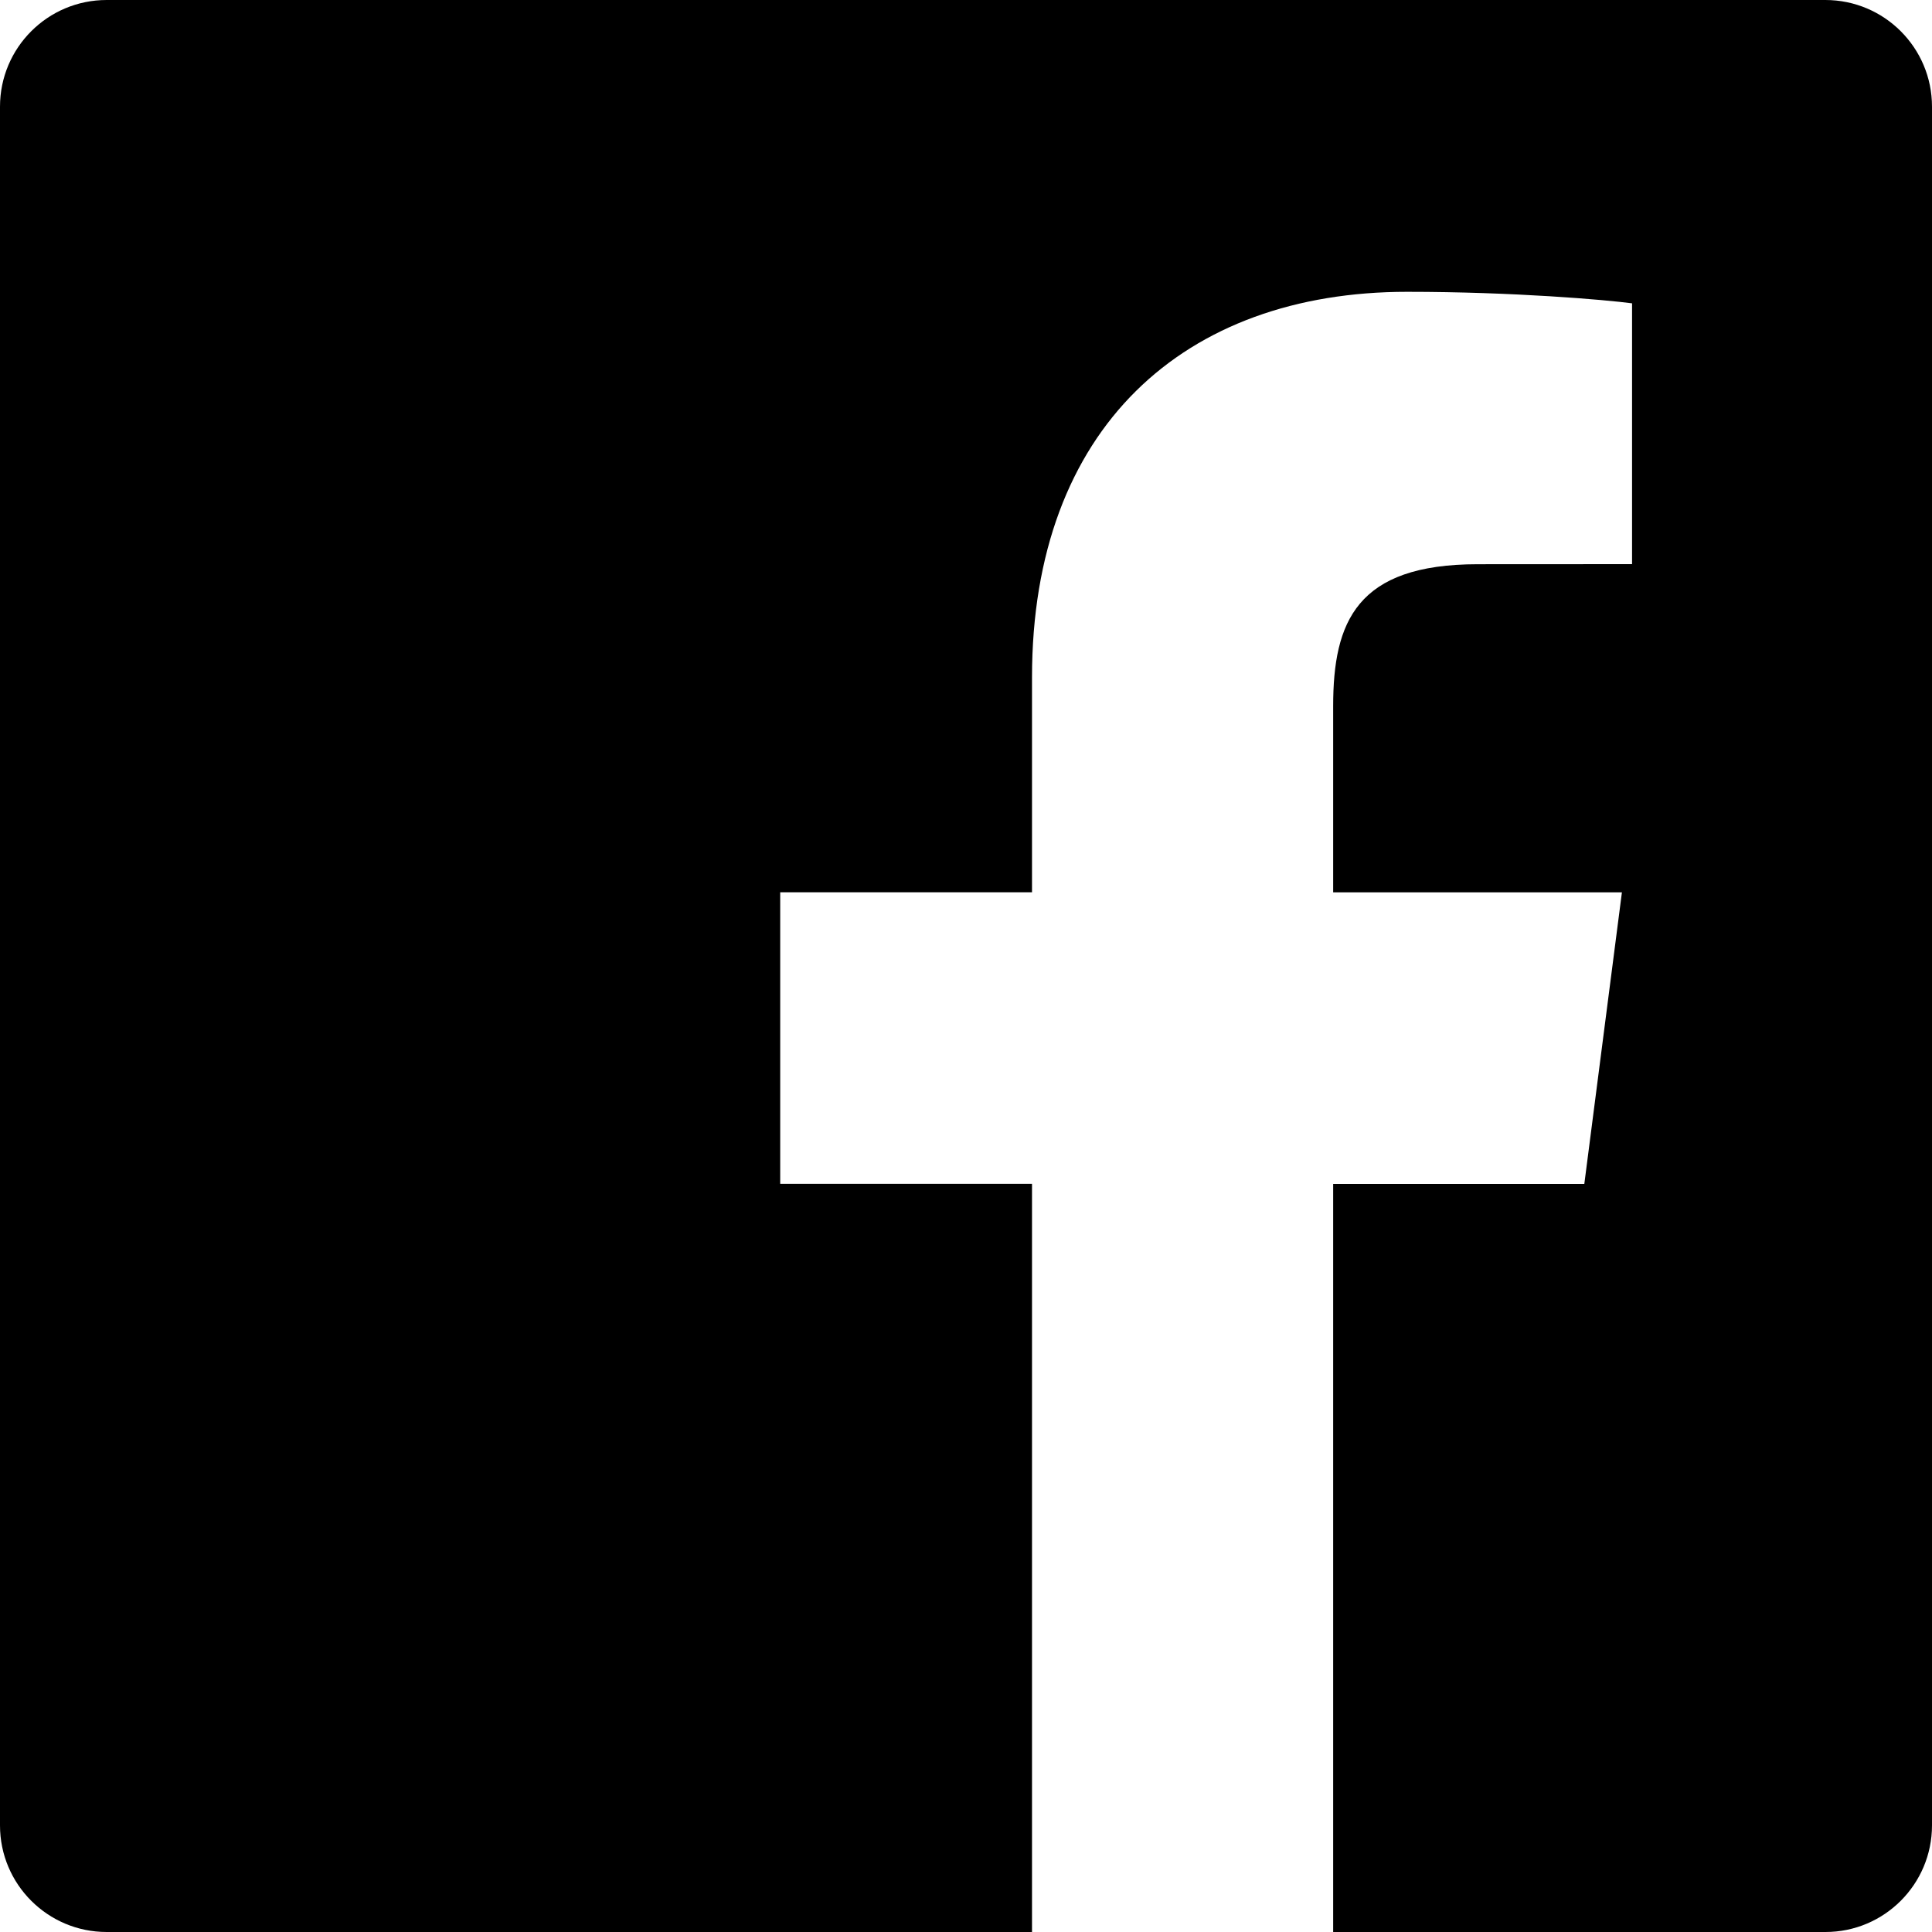
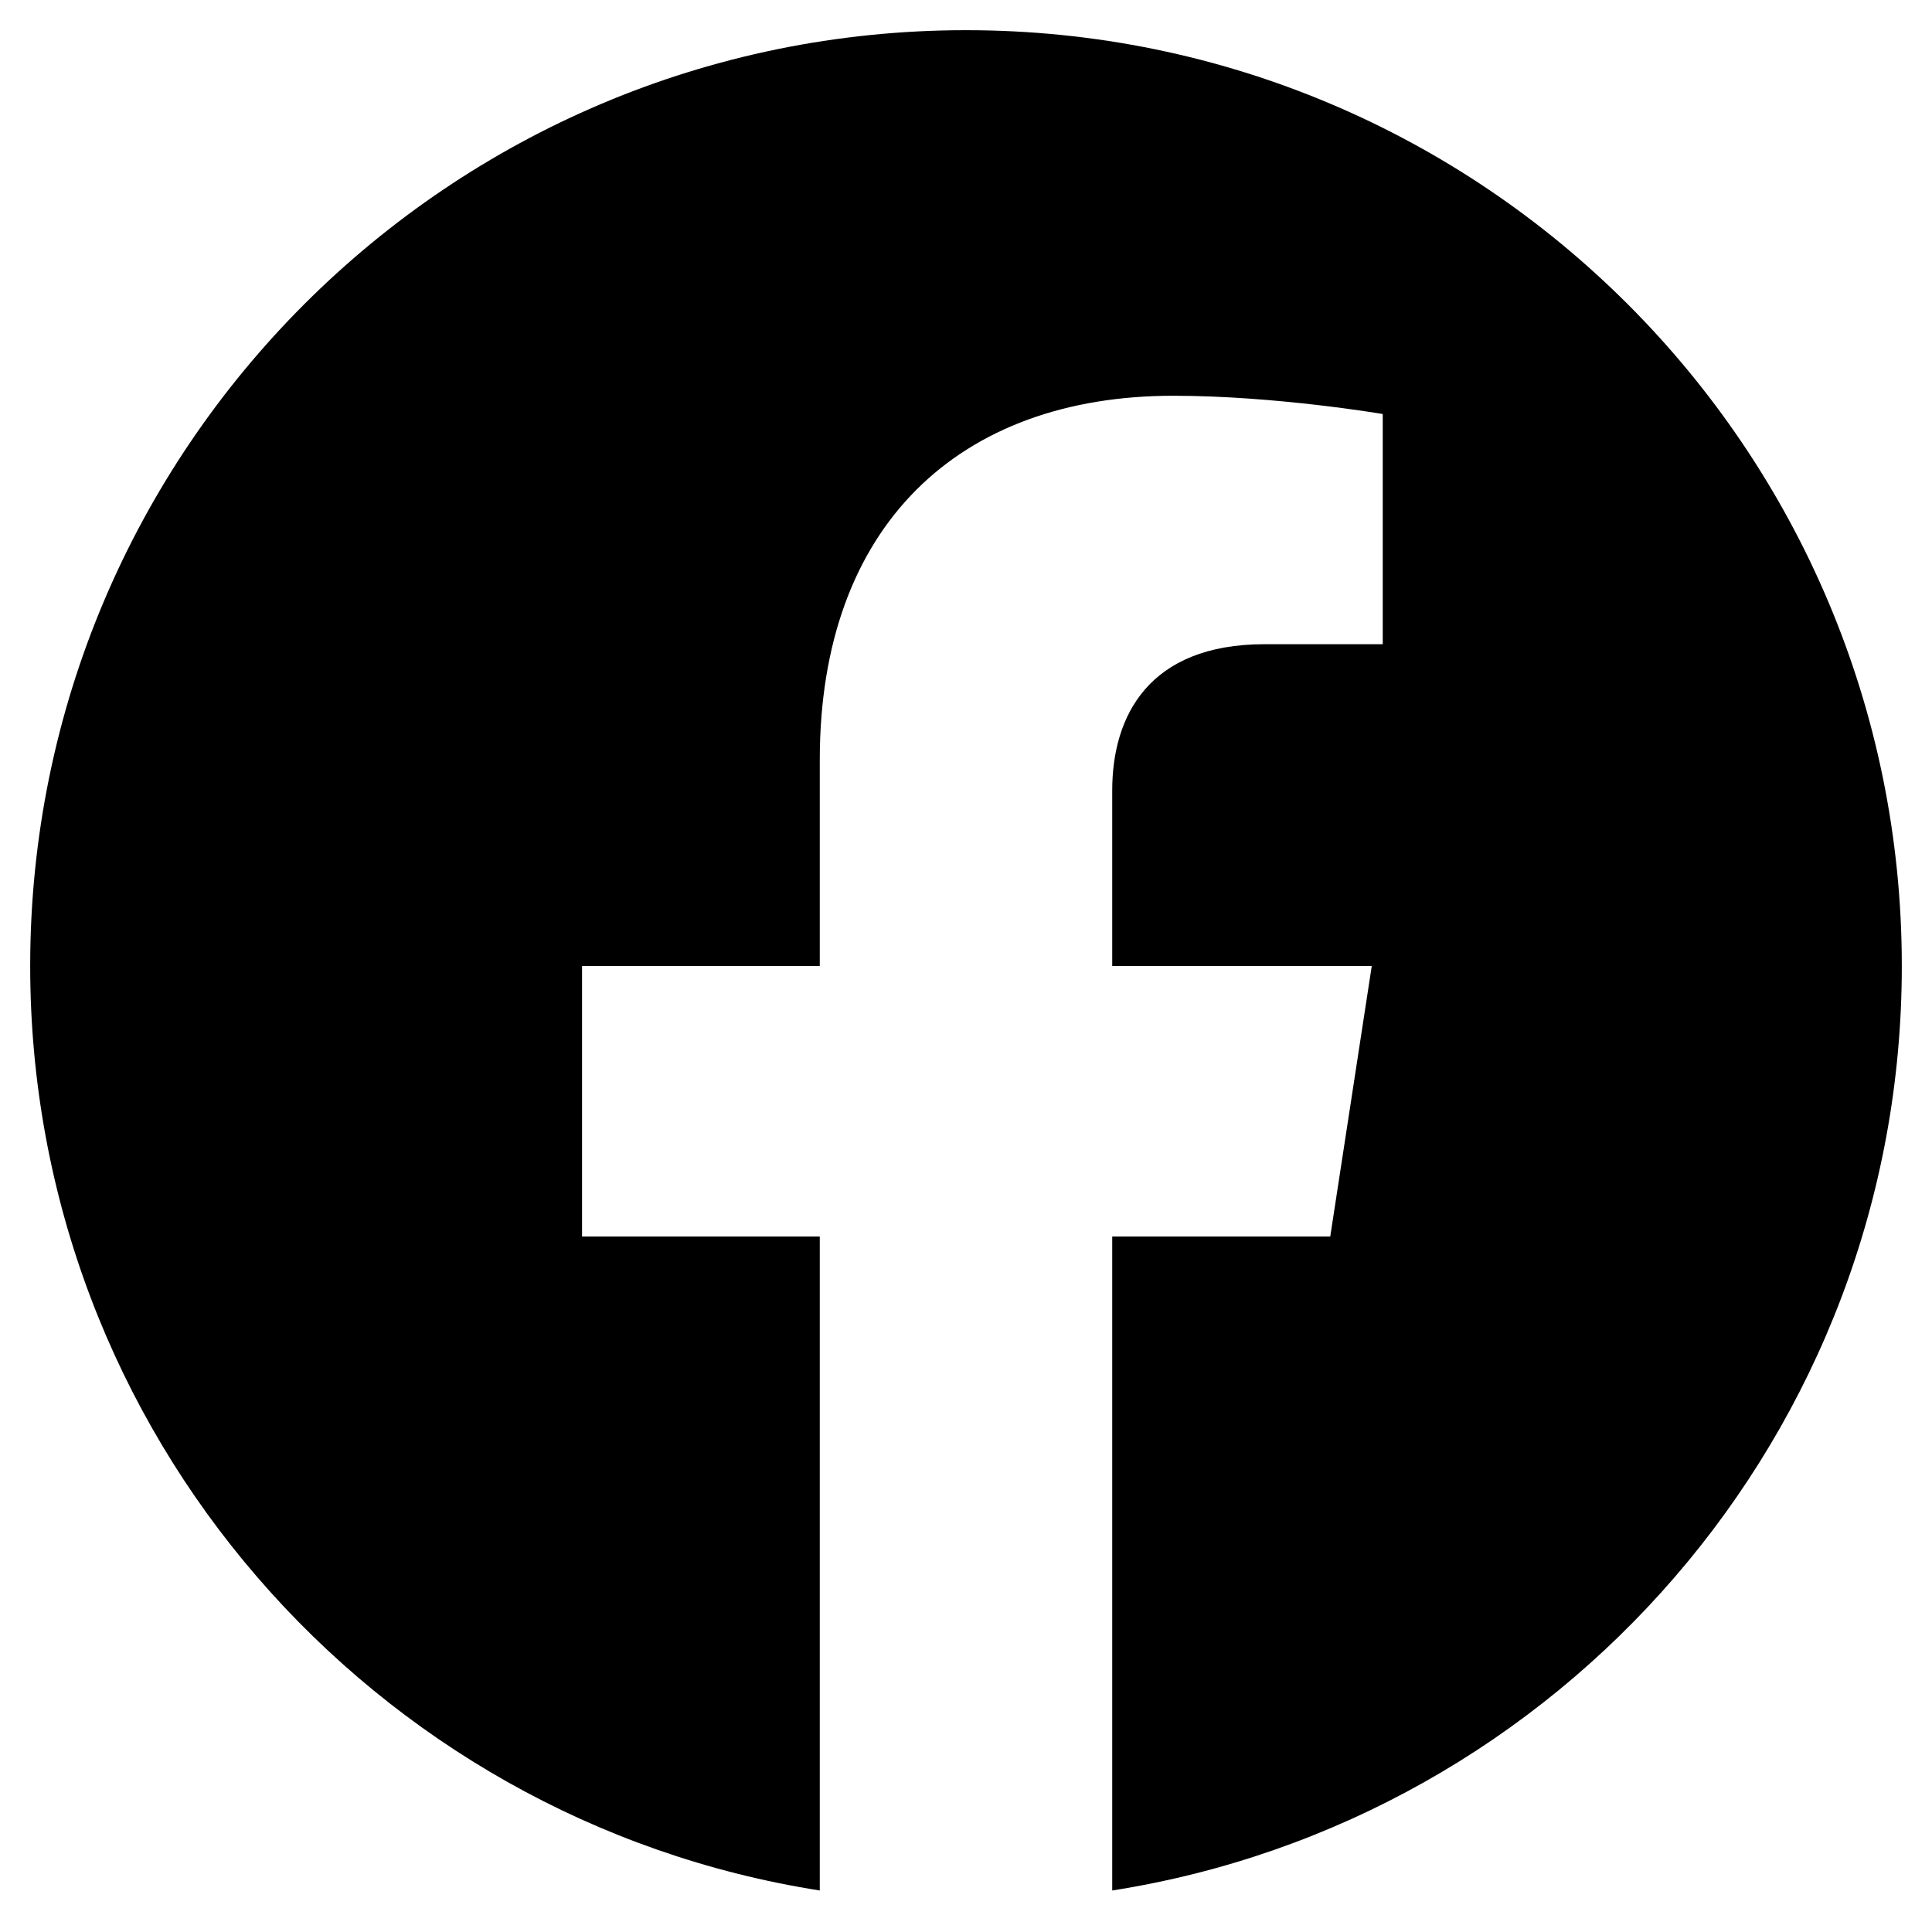
- <svg xmlns="http://www.w3.org/2000/svg" width="24" height="24" viewBox="0 0 24 24">
-   <path d="M22.675 0h-21.35c-.732 0-1.325.593-1.325 1.325v21.351c0 .731.593 1.324 1.325 1.324h11.495v-9.294h-3.128v-3.622h3.128v-2.671c0-3.1 1.893-4.788 4.659-4.788 1.325 0 2.463.099 2.795.143v3.24l-1.918.001c-1.504 0-1.795.715-1.795 1.763v2.313h3.587l-.467 3.622h-3.12v9.293h6.116c.73 0 1.323-.593 1.323-1.325v-21.35c0-.732-.593-1.325-1.325-1.325z" />
+ <svg xmlns="http://www.w3.org/2000/svg" aria-hidden="true" focusable="false" data-prefix="fab" data-icon="facebook" class="svg-inline--fa fa-facebook fa-w-16" role="img" viewBox="0 0 512 512">
+   <path fill="currentColor" d="M504 256C504 119 393 8 256 8S8 119 8 256c0 123.78 90.69 226.38 209.25 245V327.69h-63V256h63v-54.64c0-62.15 37-96.48 93.67-96.48 27.14 0 55.52 4.84 55.52 4.84v61h-31.28c-30.8 0-40.41 19.12-40.41 38.73V256h68.78l-11 71.69h-57.78V501C413.31 482.38 504 379.78 504 256z" />
</svg>
